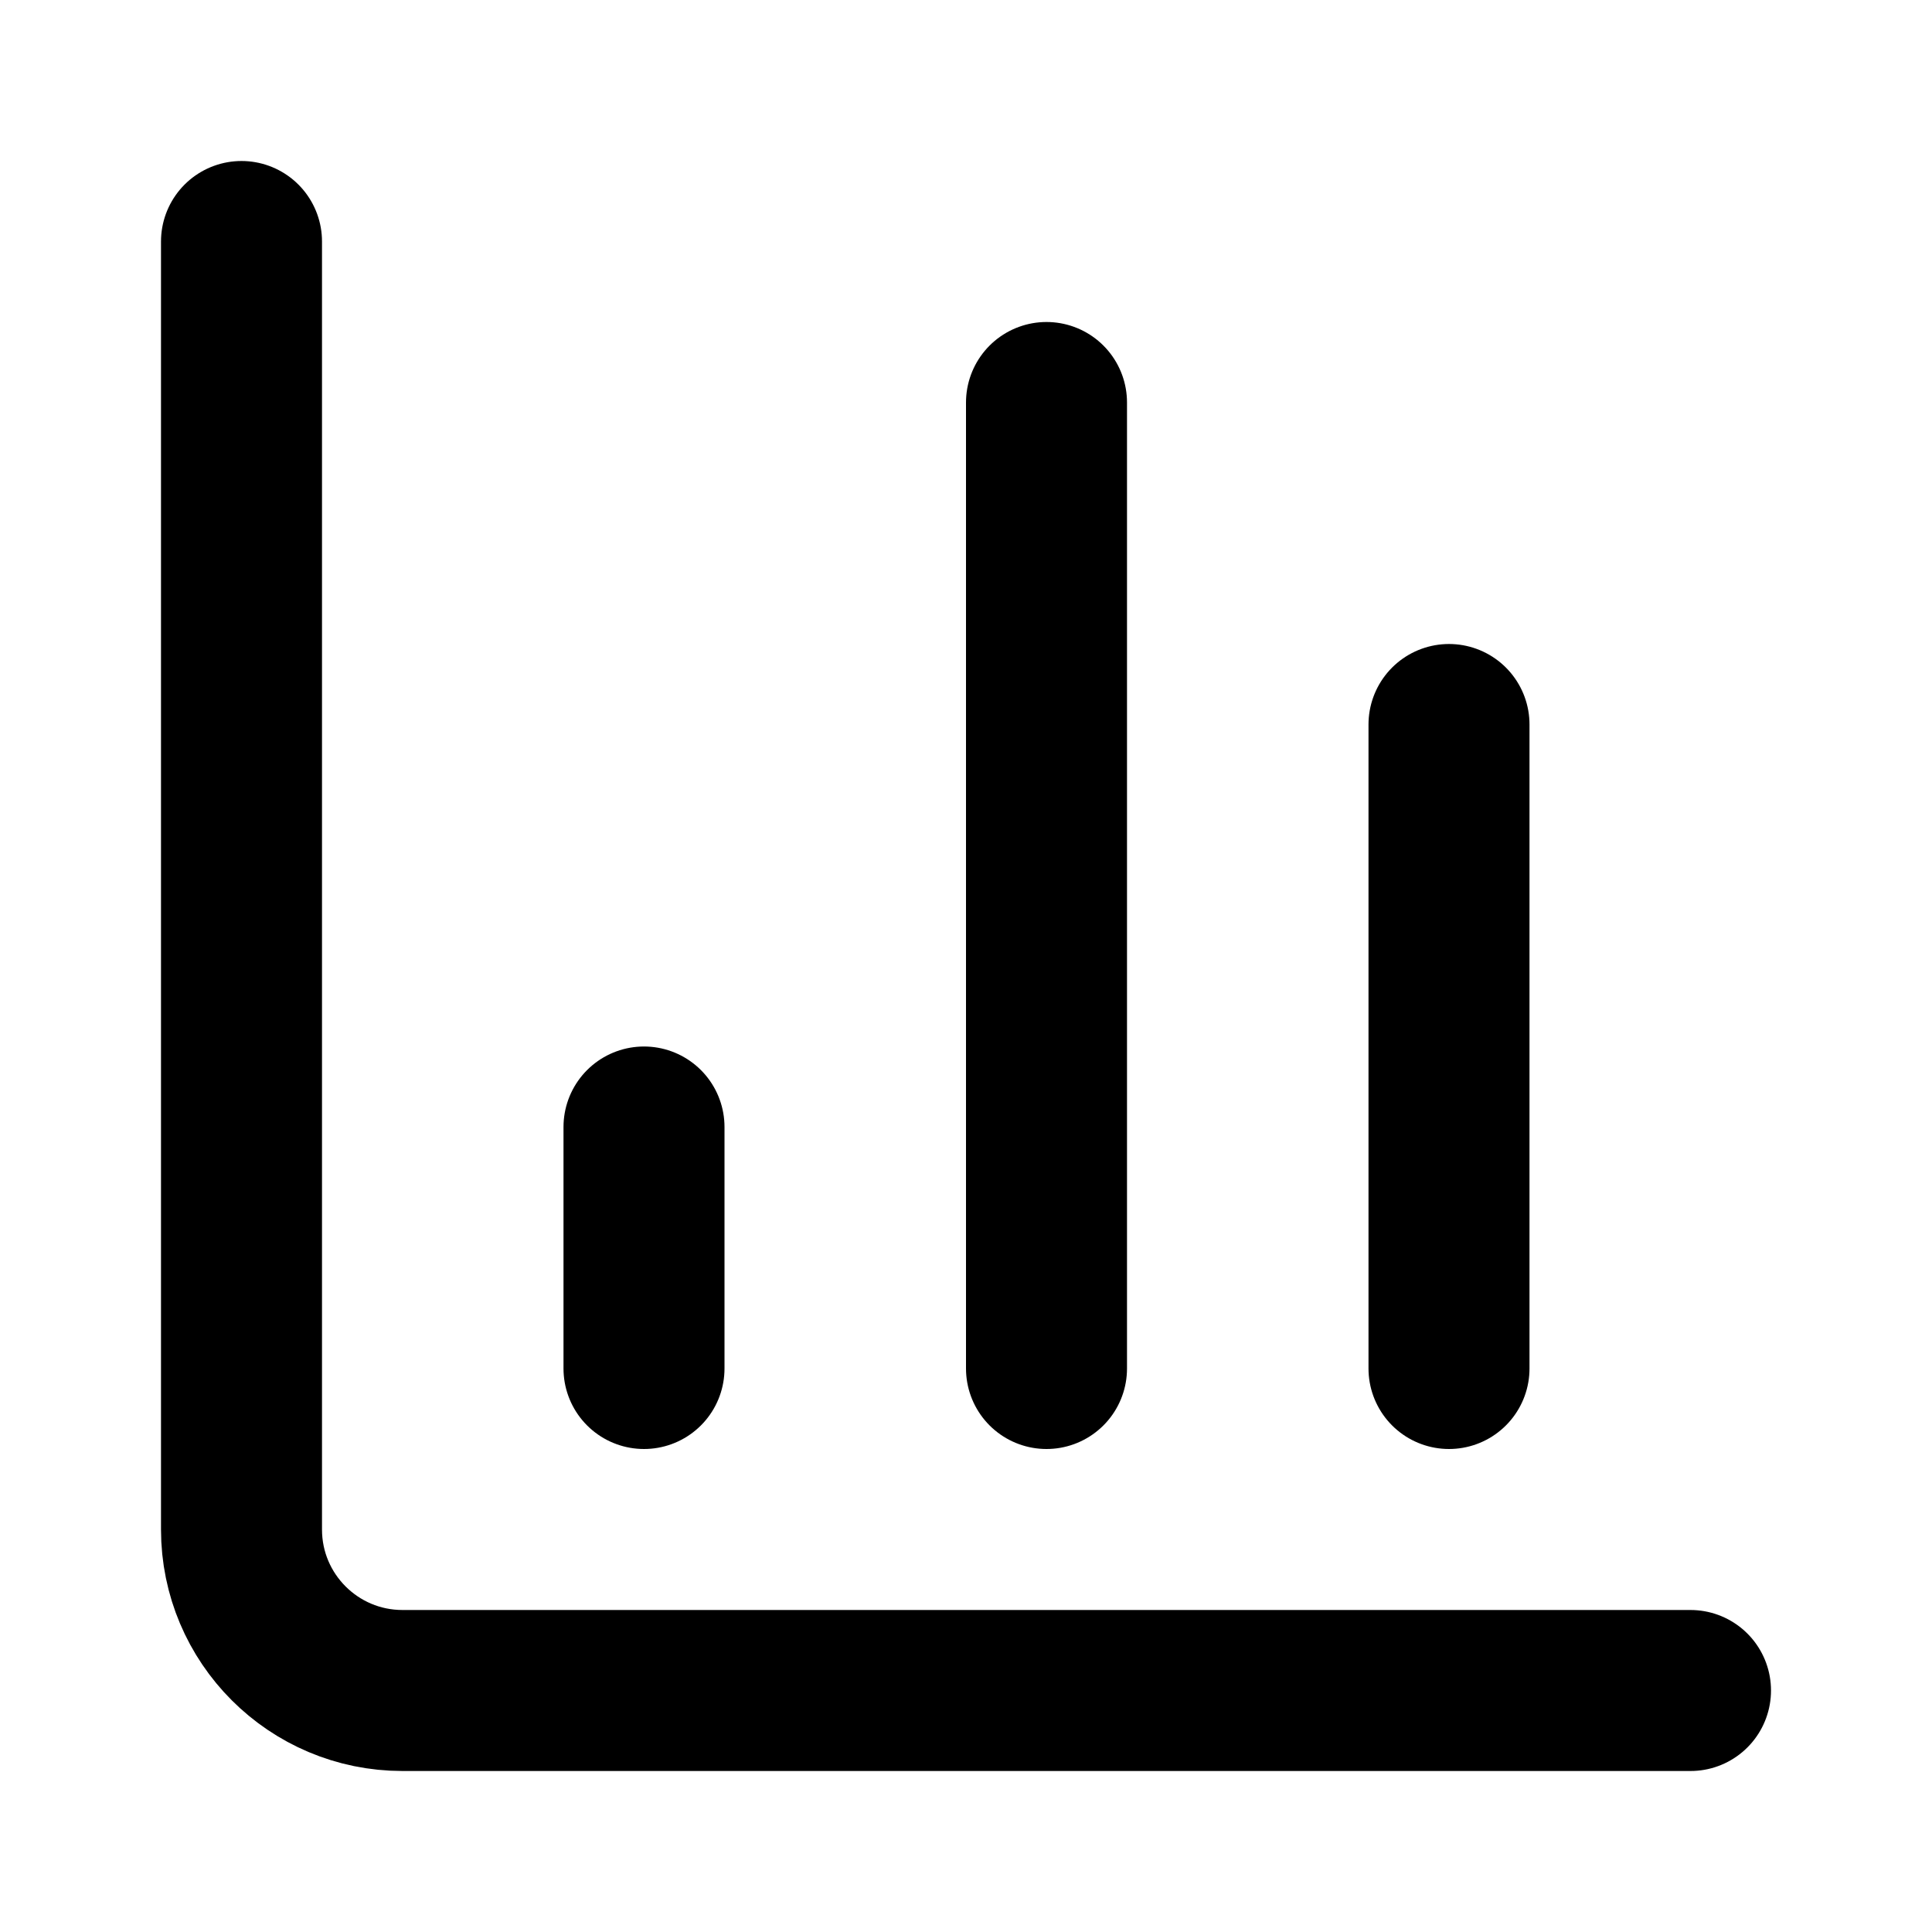
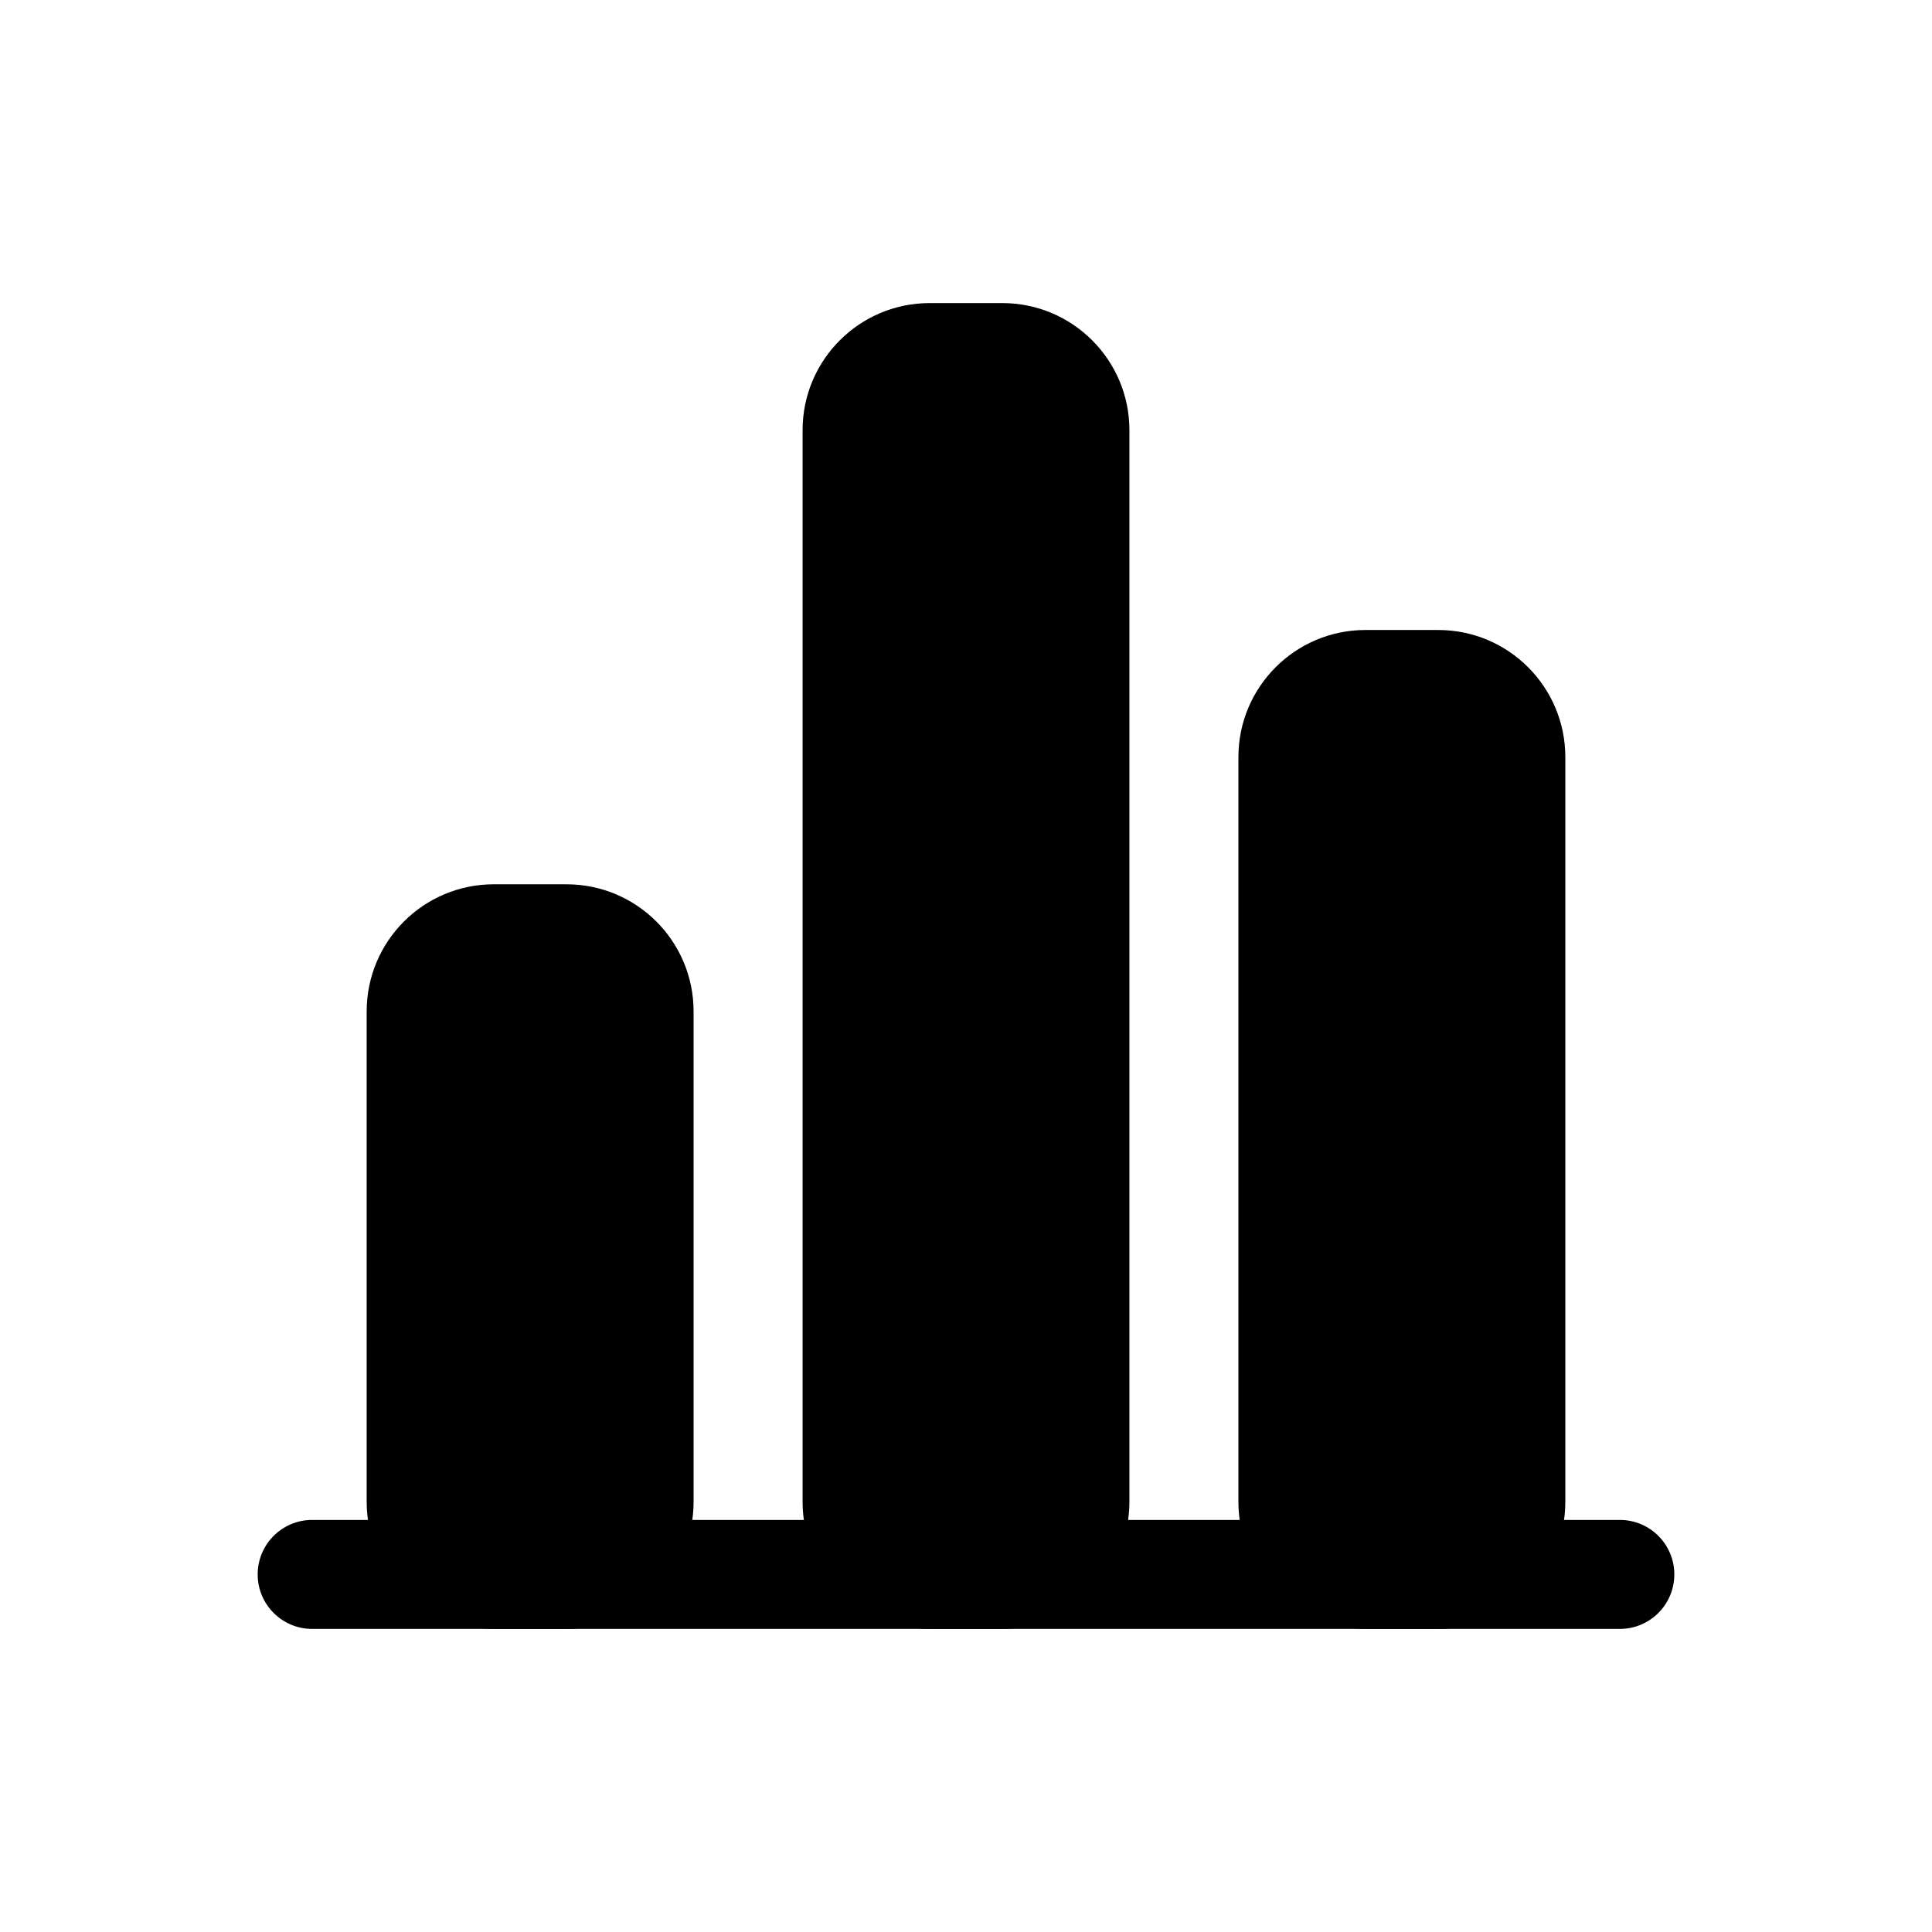
- <svg xmlns="http://www.w3.org/2000/svg" width="24" height="24" viewBox="0 0 24 24" fill="none" stroke="currentColor" stroke-width="2" stroke-linecap="round" stroke-linejoin="round">
-   <path d="M3 3v16a2 2 0 0 0 2 2h16" />
-   <path d="M18 17V9" />
-   <path d="M13 17V5" />
-   <path d="M8 17v-3" />
+ <svg xmlns="http://www.w3.org/2000/svg" width="24" height="24" viewBox="0 0 24 24" fill="currentColor" fill-rule="evenodd">
+   <path d="M6.134 10.985L7.037 10.985A1.579 1.579 0 0 1 8.616 12.564L8.616 18.655A1.579 1.579 0 0 1 7.037 20.235L6.134 20.235A1.579 1.579 0 0 1 4.555 18.655L4.555 12.564A1.579 1.579 0 0 1 6.134 10.985Z" />
+   <path d="M11.549 3.765L12.451 3.765A1.579 1.579 0 0 1 14.03 5.345L14.03 18.655A1.579 1.579 0 0 1 12.451 20.235L11.549 20.235A1.579 1.579 0 0 1 9.97 18.655L9.97 5.345A1.579 1.579 0 0 1 11.549 3.765Z" />
+   <path d="M16.963 7.826L17.866 7.826A1.579 1.579 0 0 1 19.445 9.406L19.445 18.655A1.579 1.579 0 0 1 17.866 20.235L16.963 20.235A1.579 1.579 0 0 1 15.384 18.655L15.384 9.406A1.579 1.579 0 0 1 16.963 7.826Z" />
+   <path d="M3.878 20.235L20.122 20.235A0.677 0.677 0 0 0 20.122 18.881L3.878 18.881A0.677 0.677 0 0 0 3.878 20.235Z" />
</svg>
